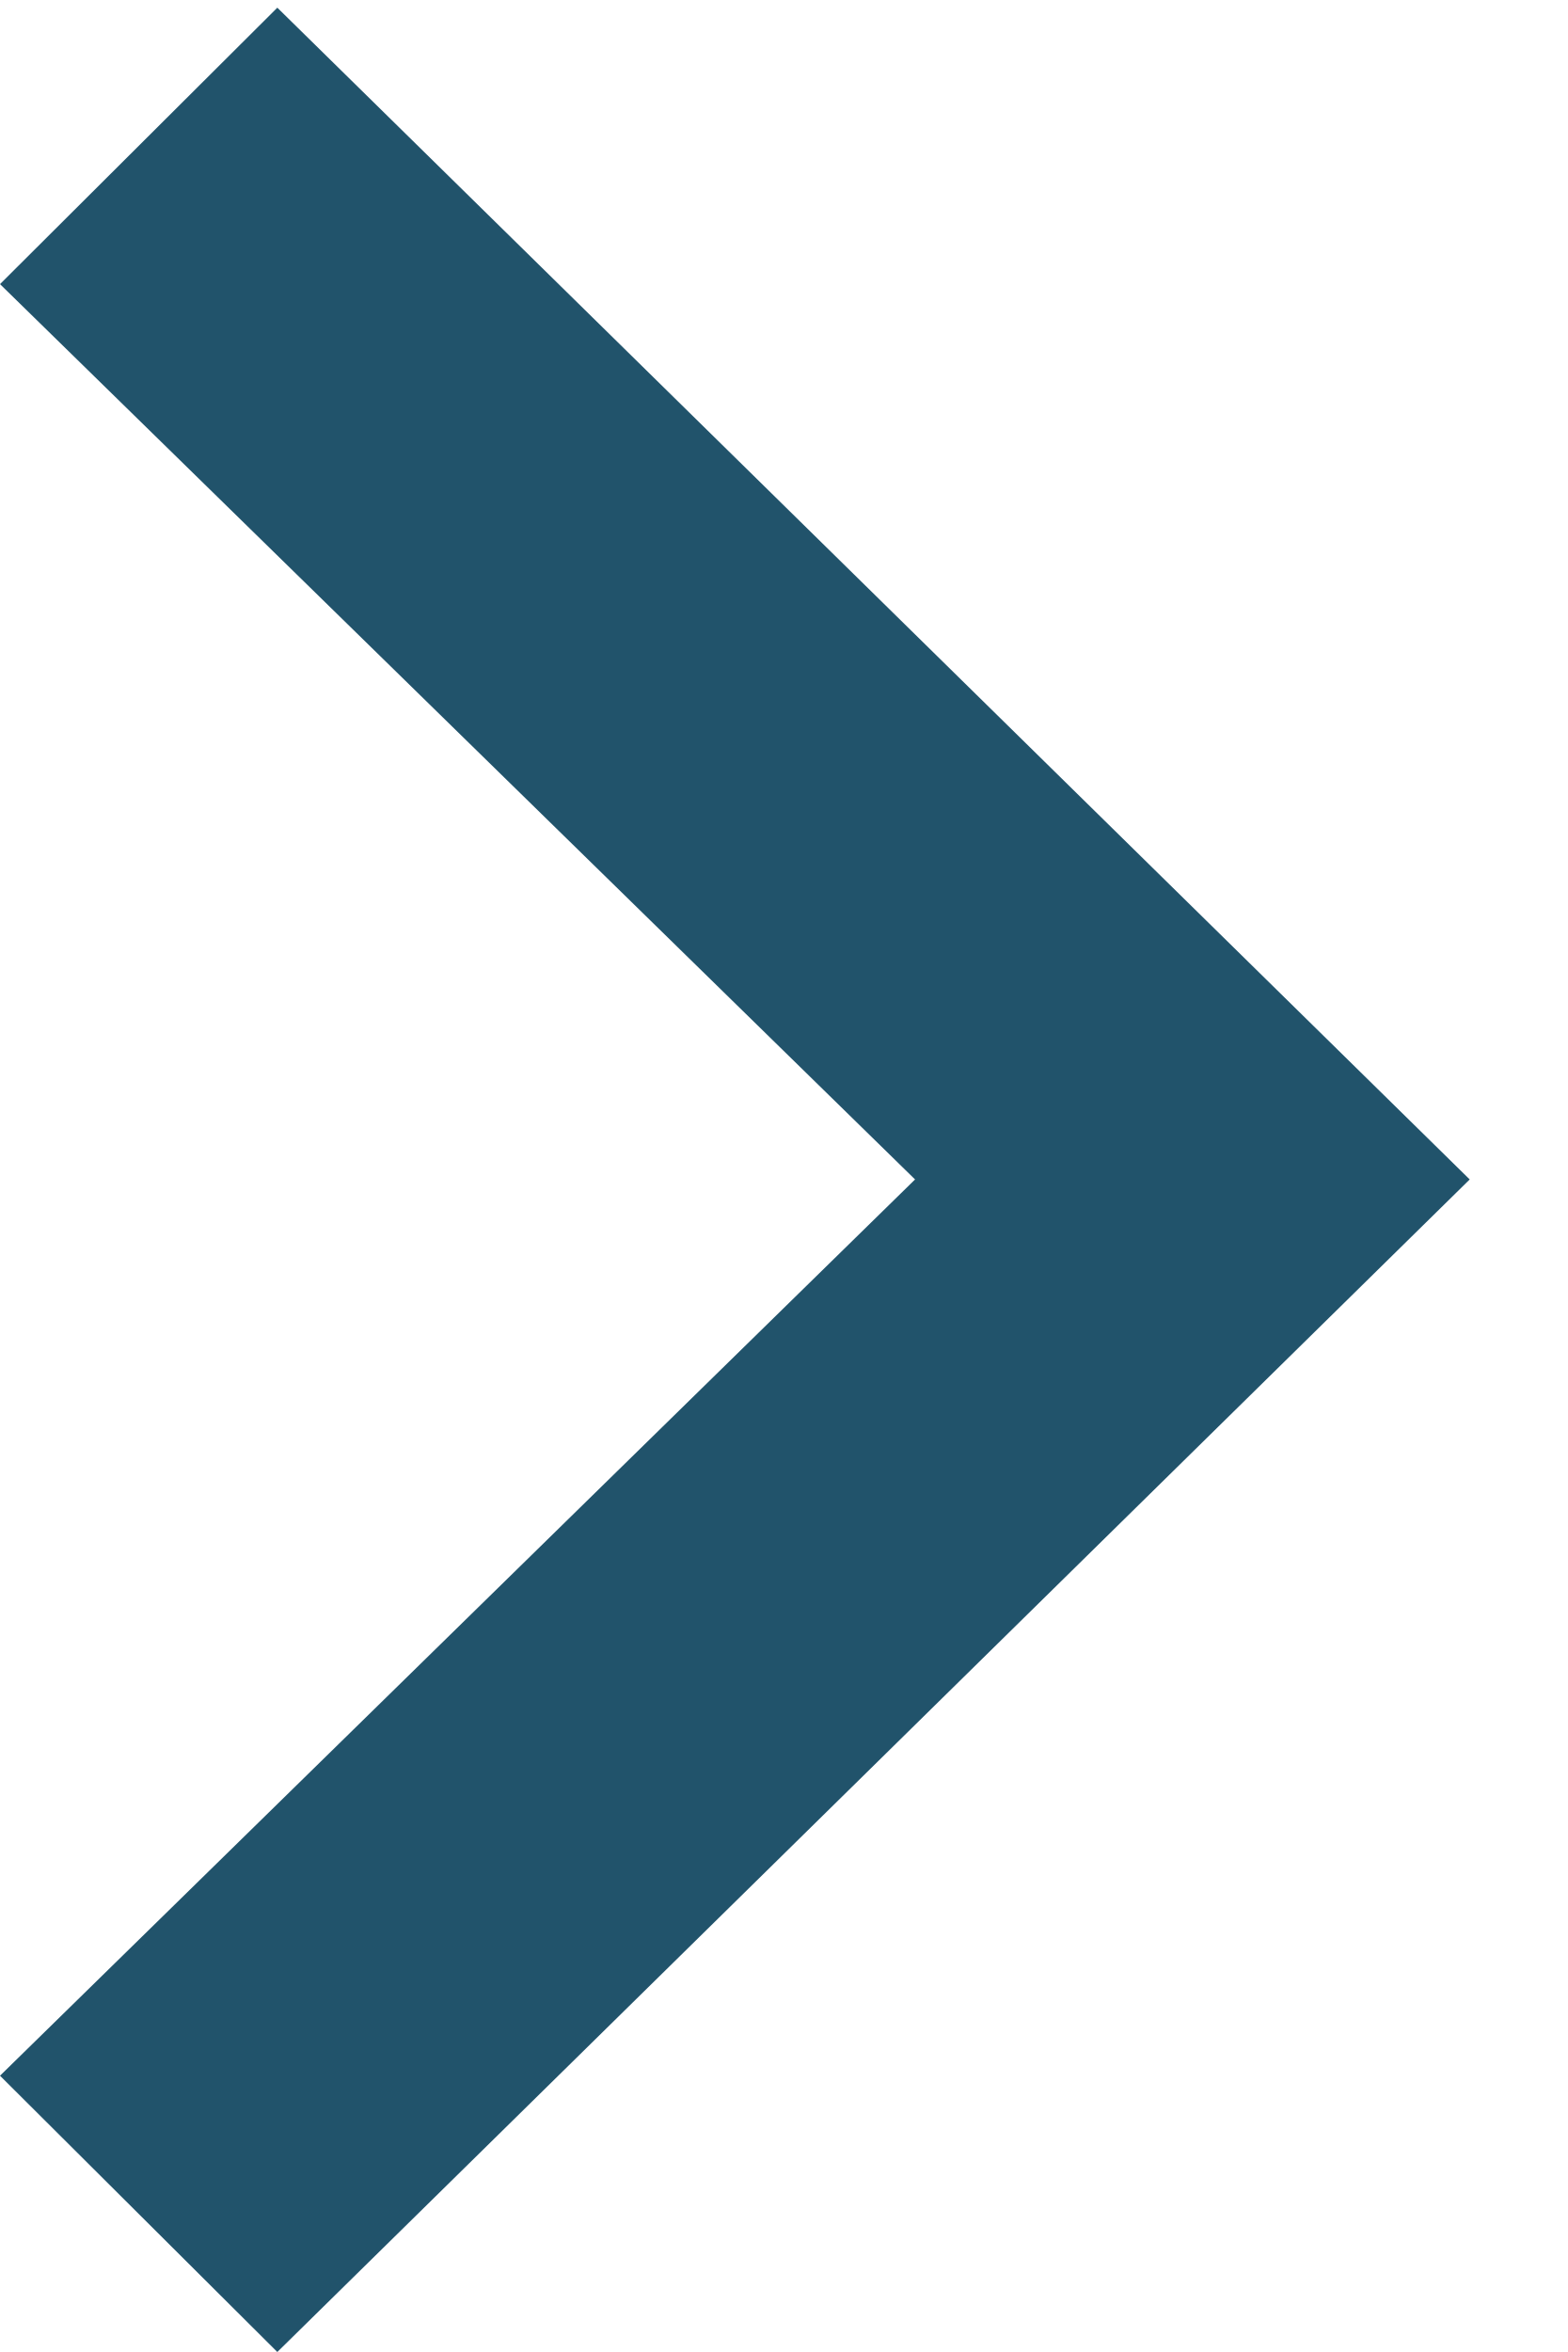
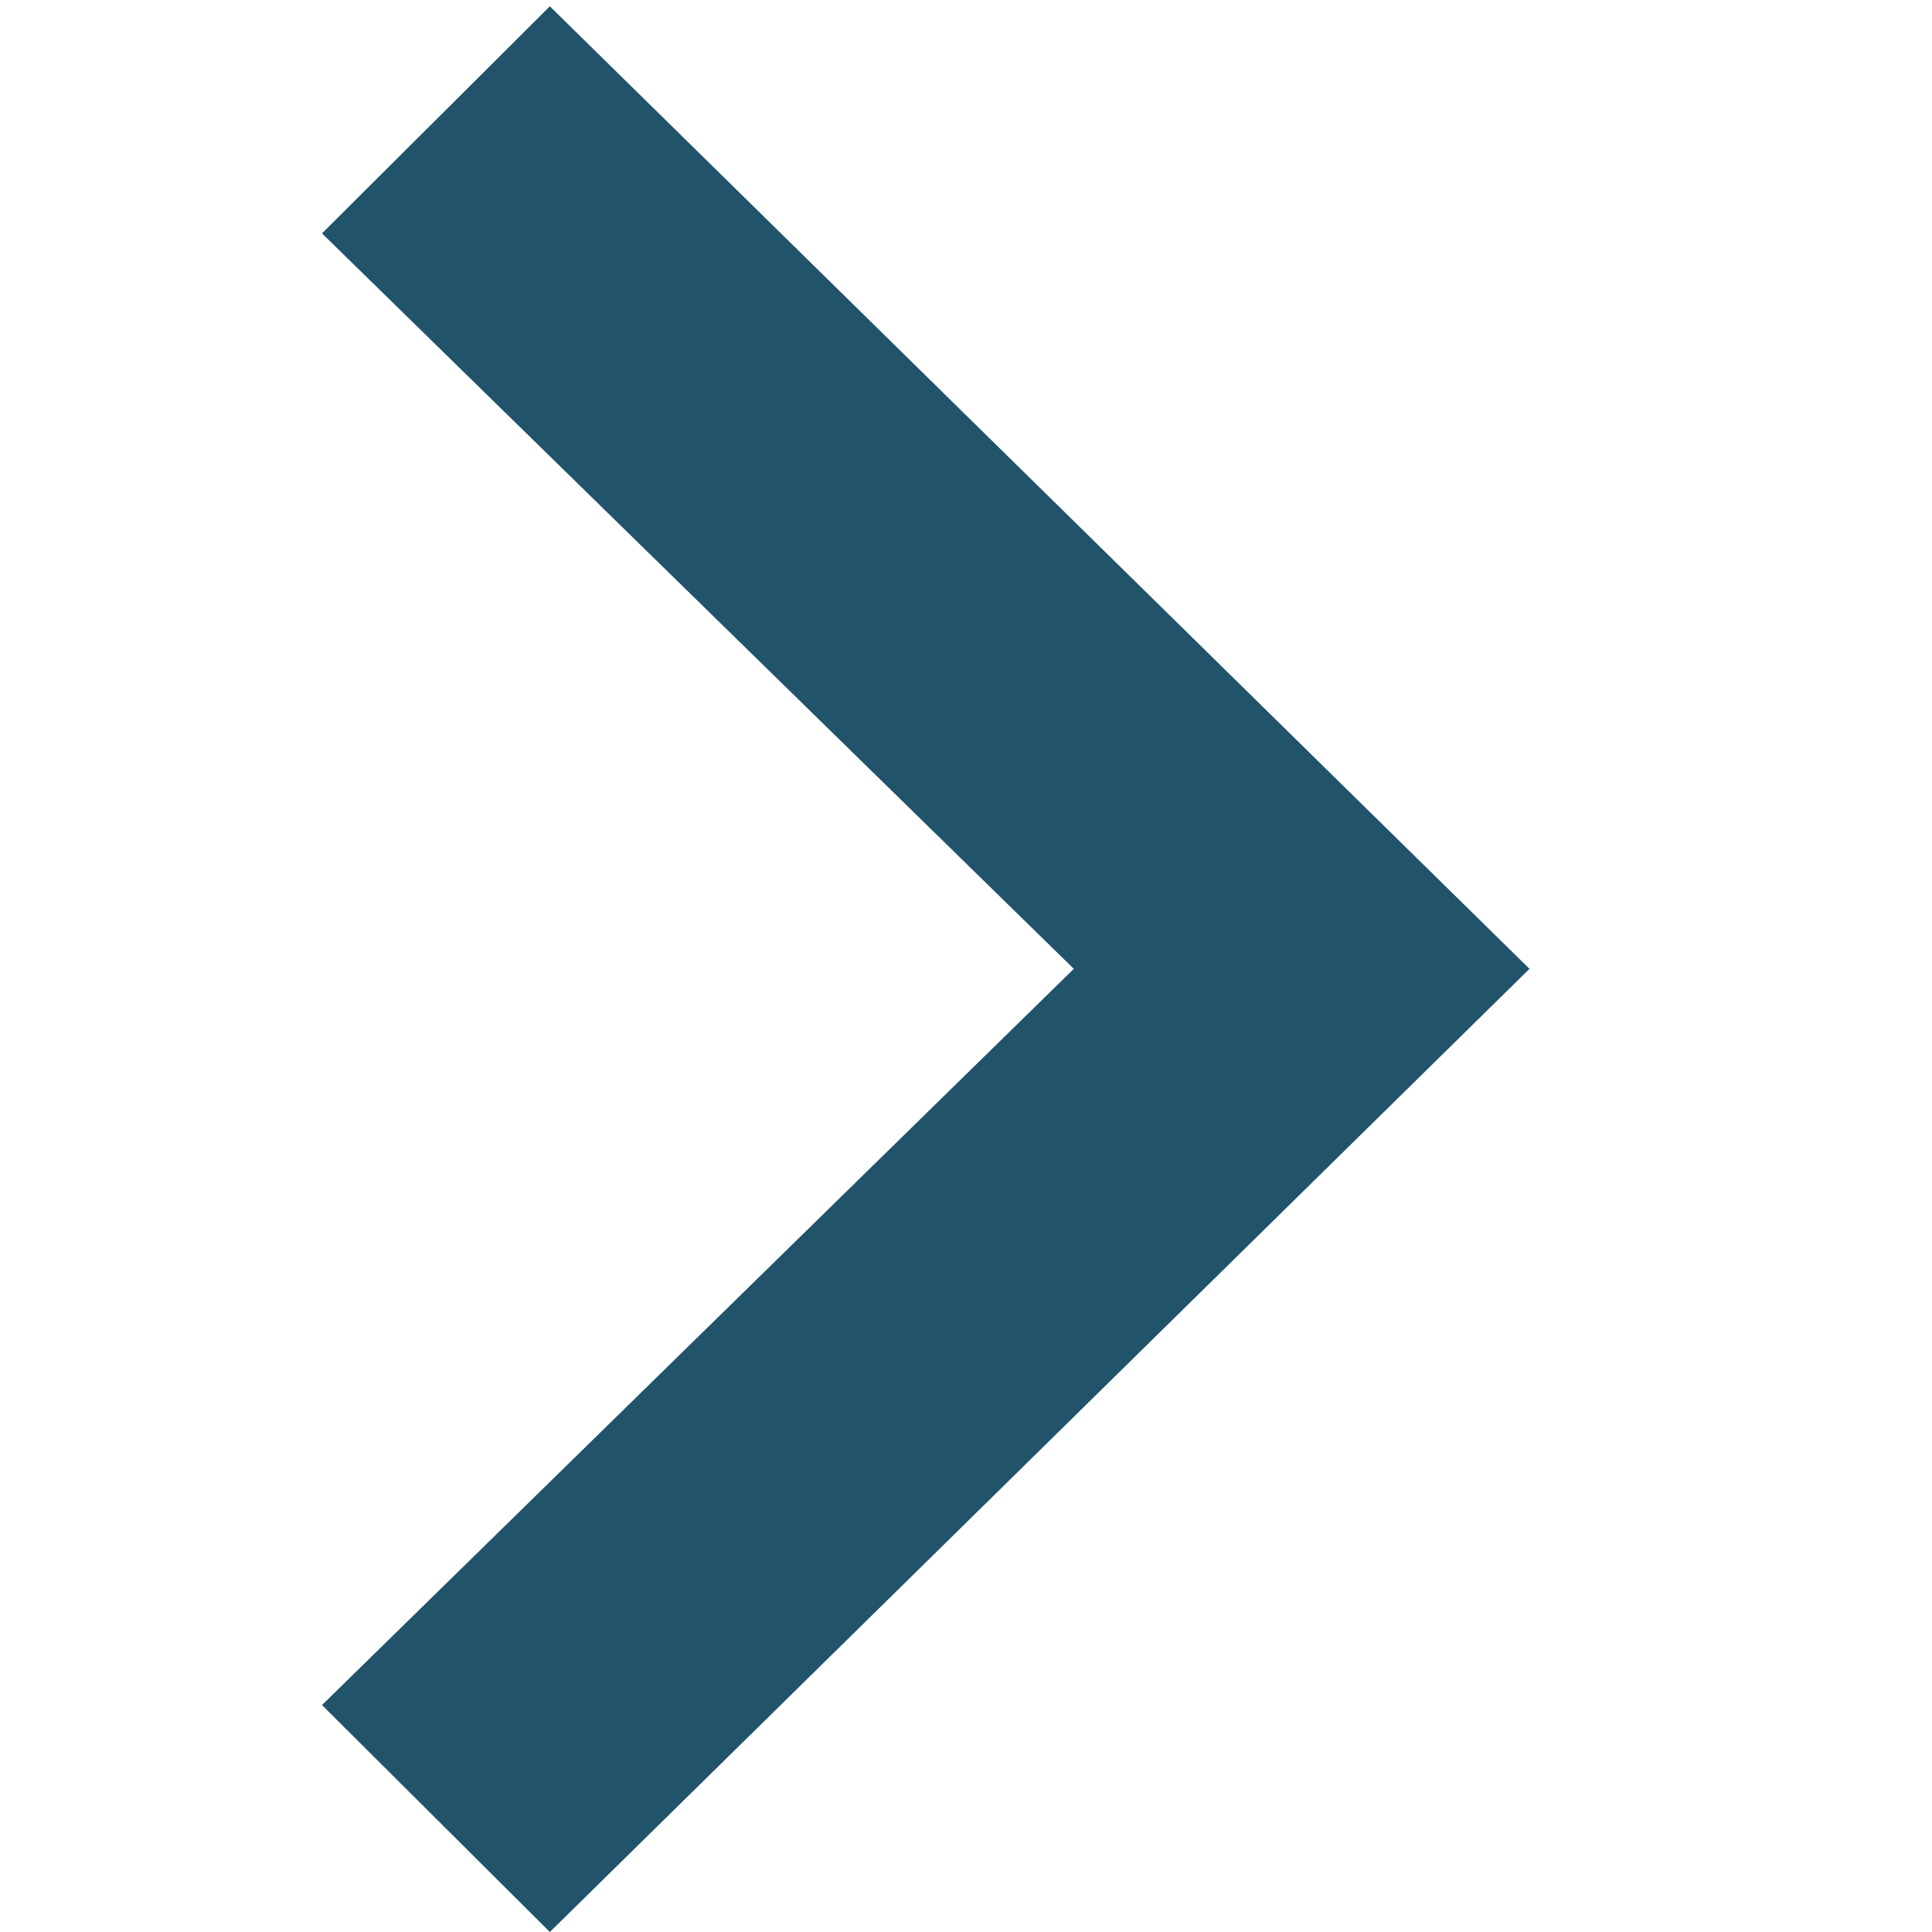
- <svg xmlns="http://www.w3.org/2000/svg" width="10" height="15" viewBox="0 0 10 15" fill="none">
+ <svg xmlns="http://www.w3.org/2000/svg" width="15" height="15" viewBox="0 0 10 15" fill="none">
  <path id="Vector" d="M1.769 15L0 13.238L5.837 7.522L0 1.812L1.769 0.049L9.375 7.522L1.769 15Z" fill="#21536B" />
</svg>
